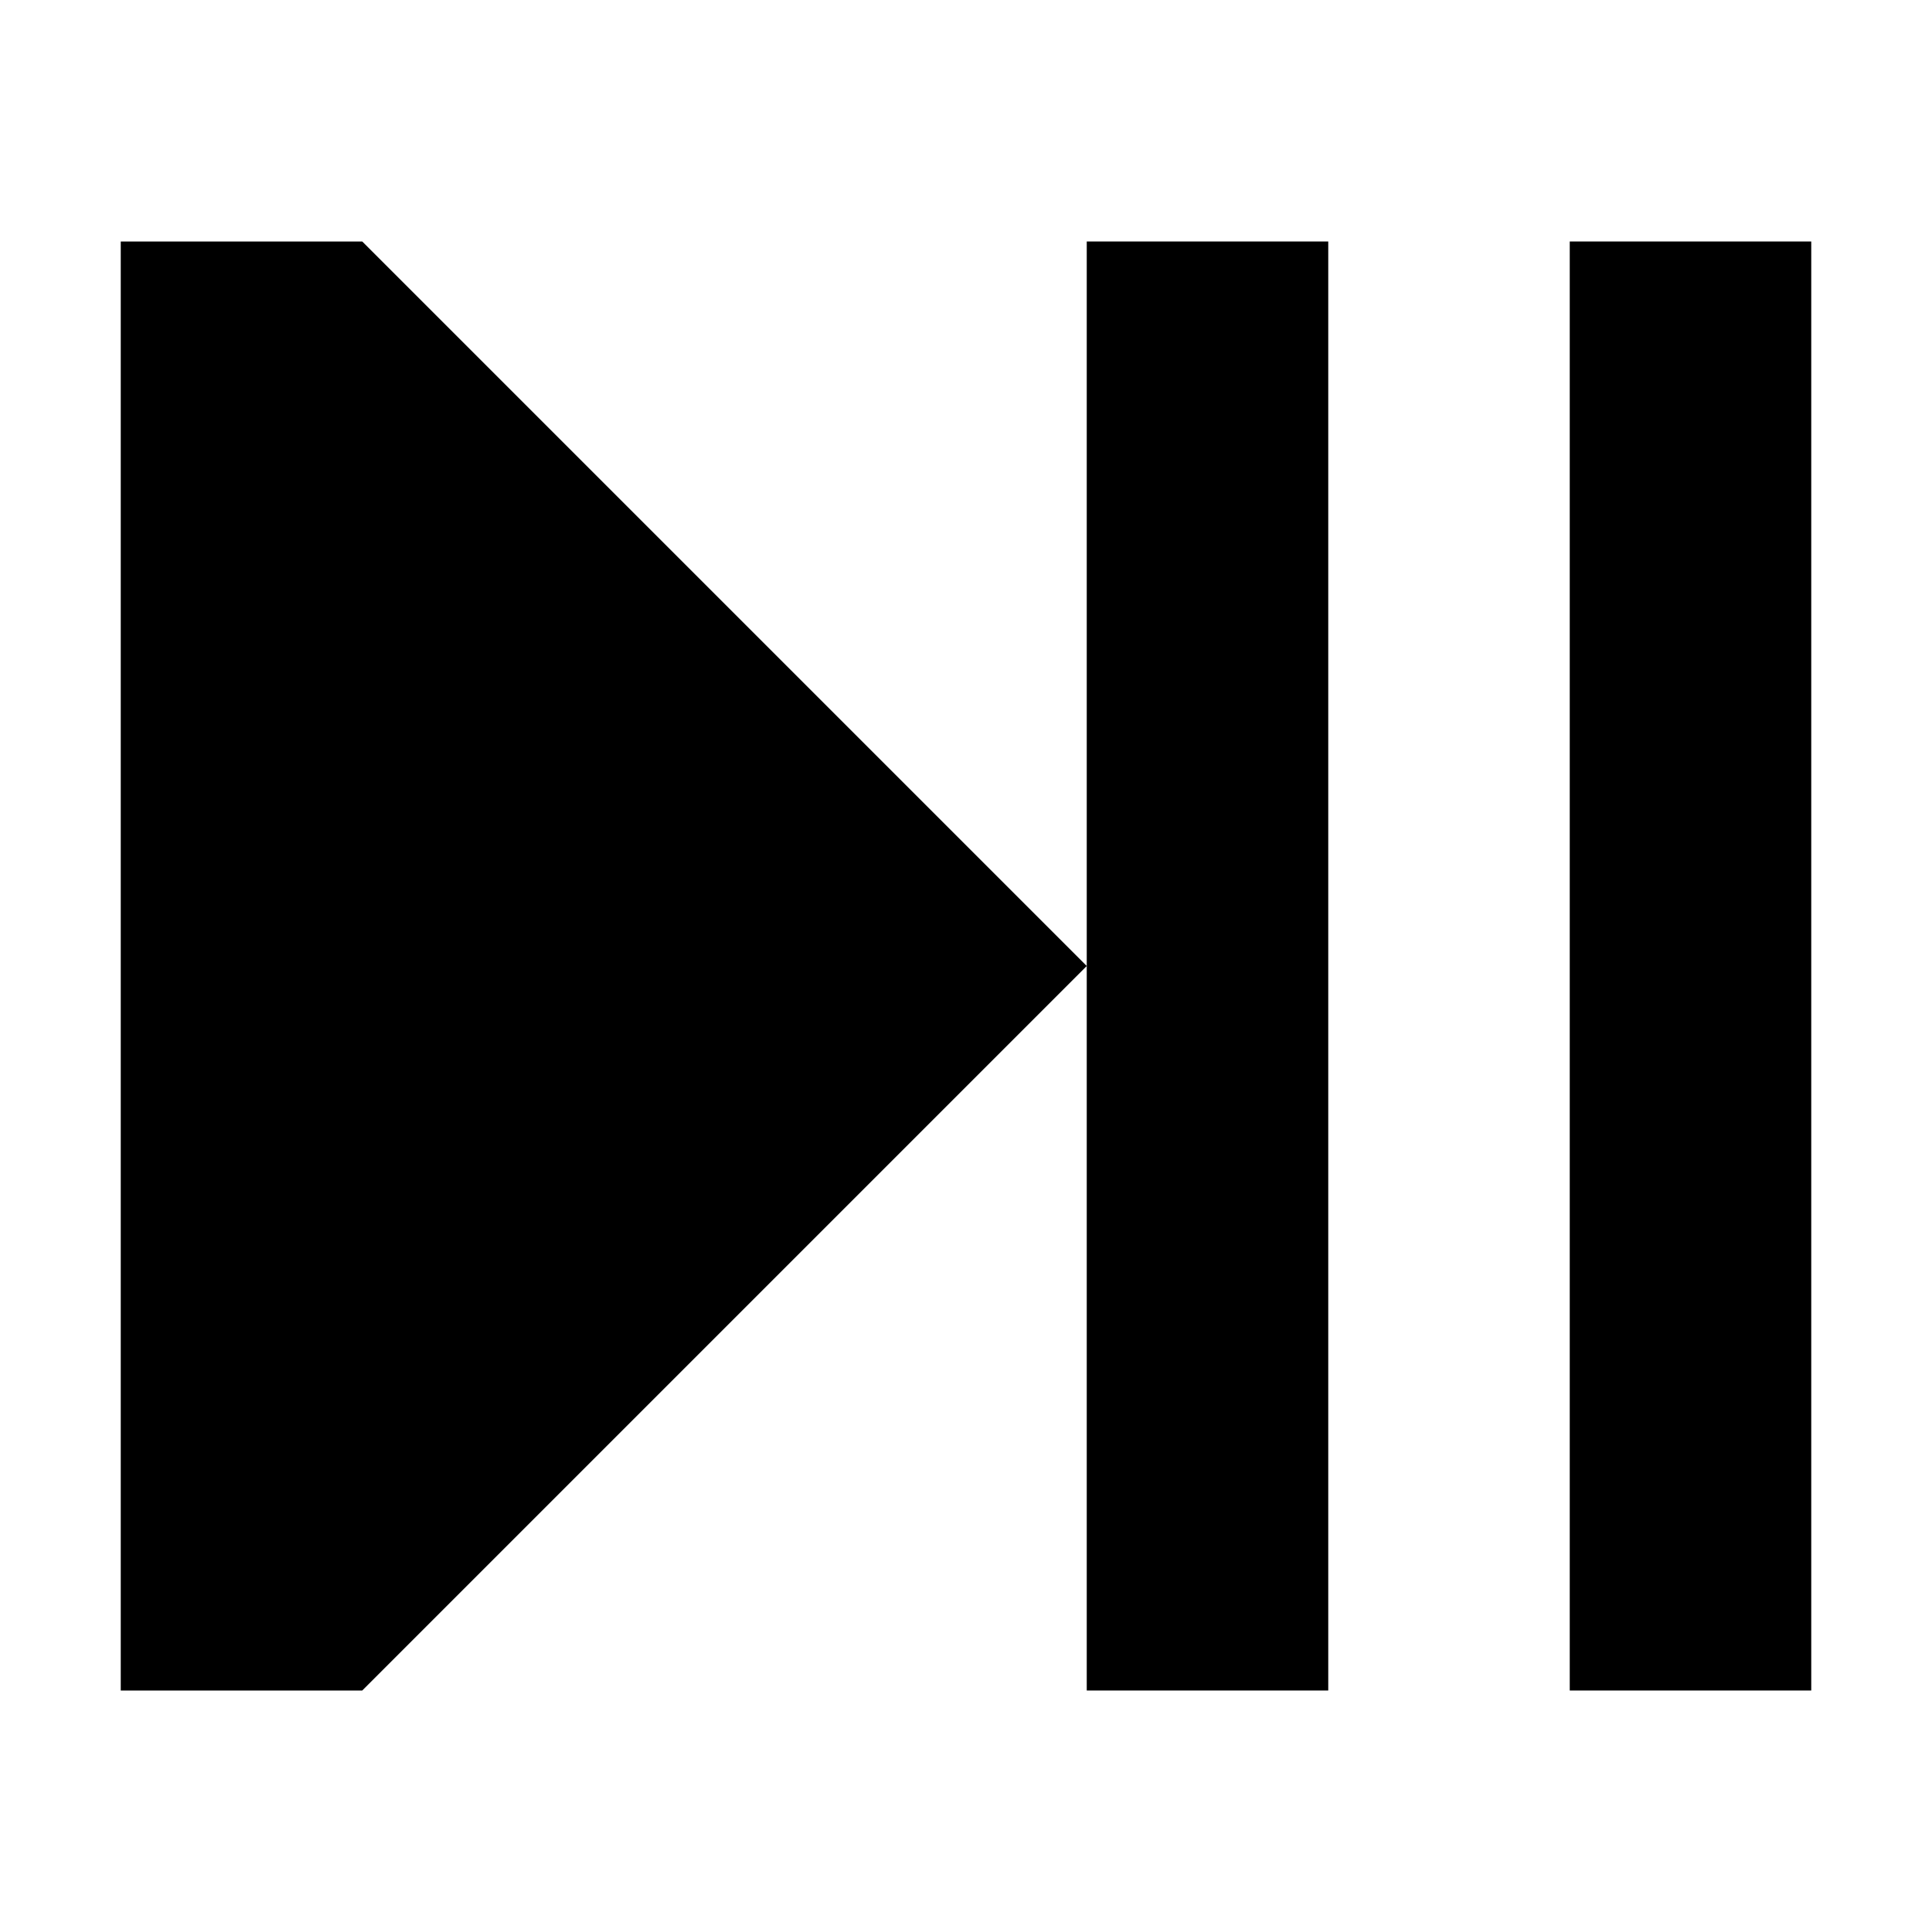
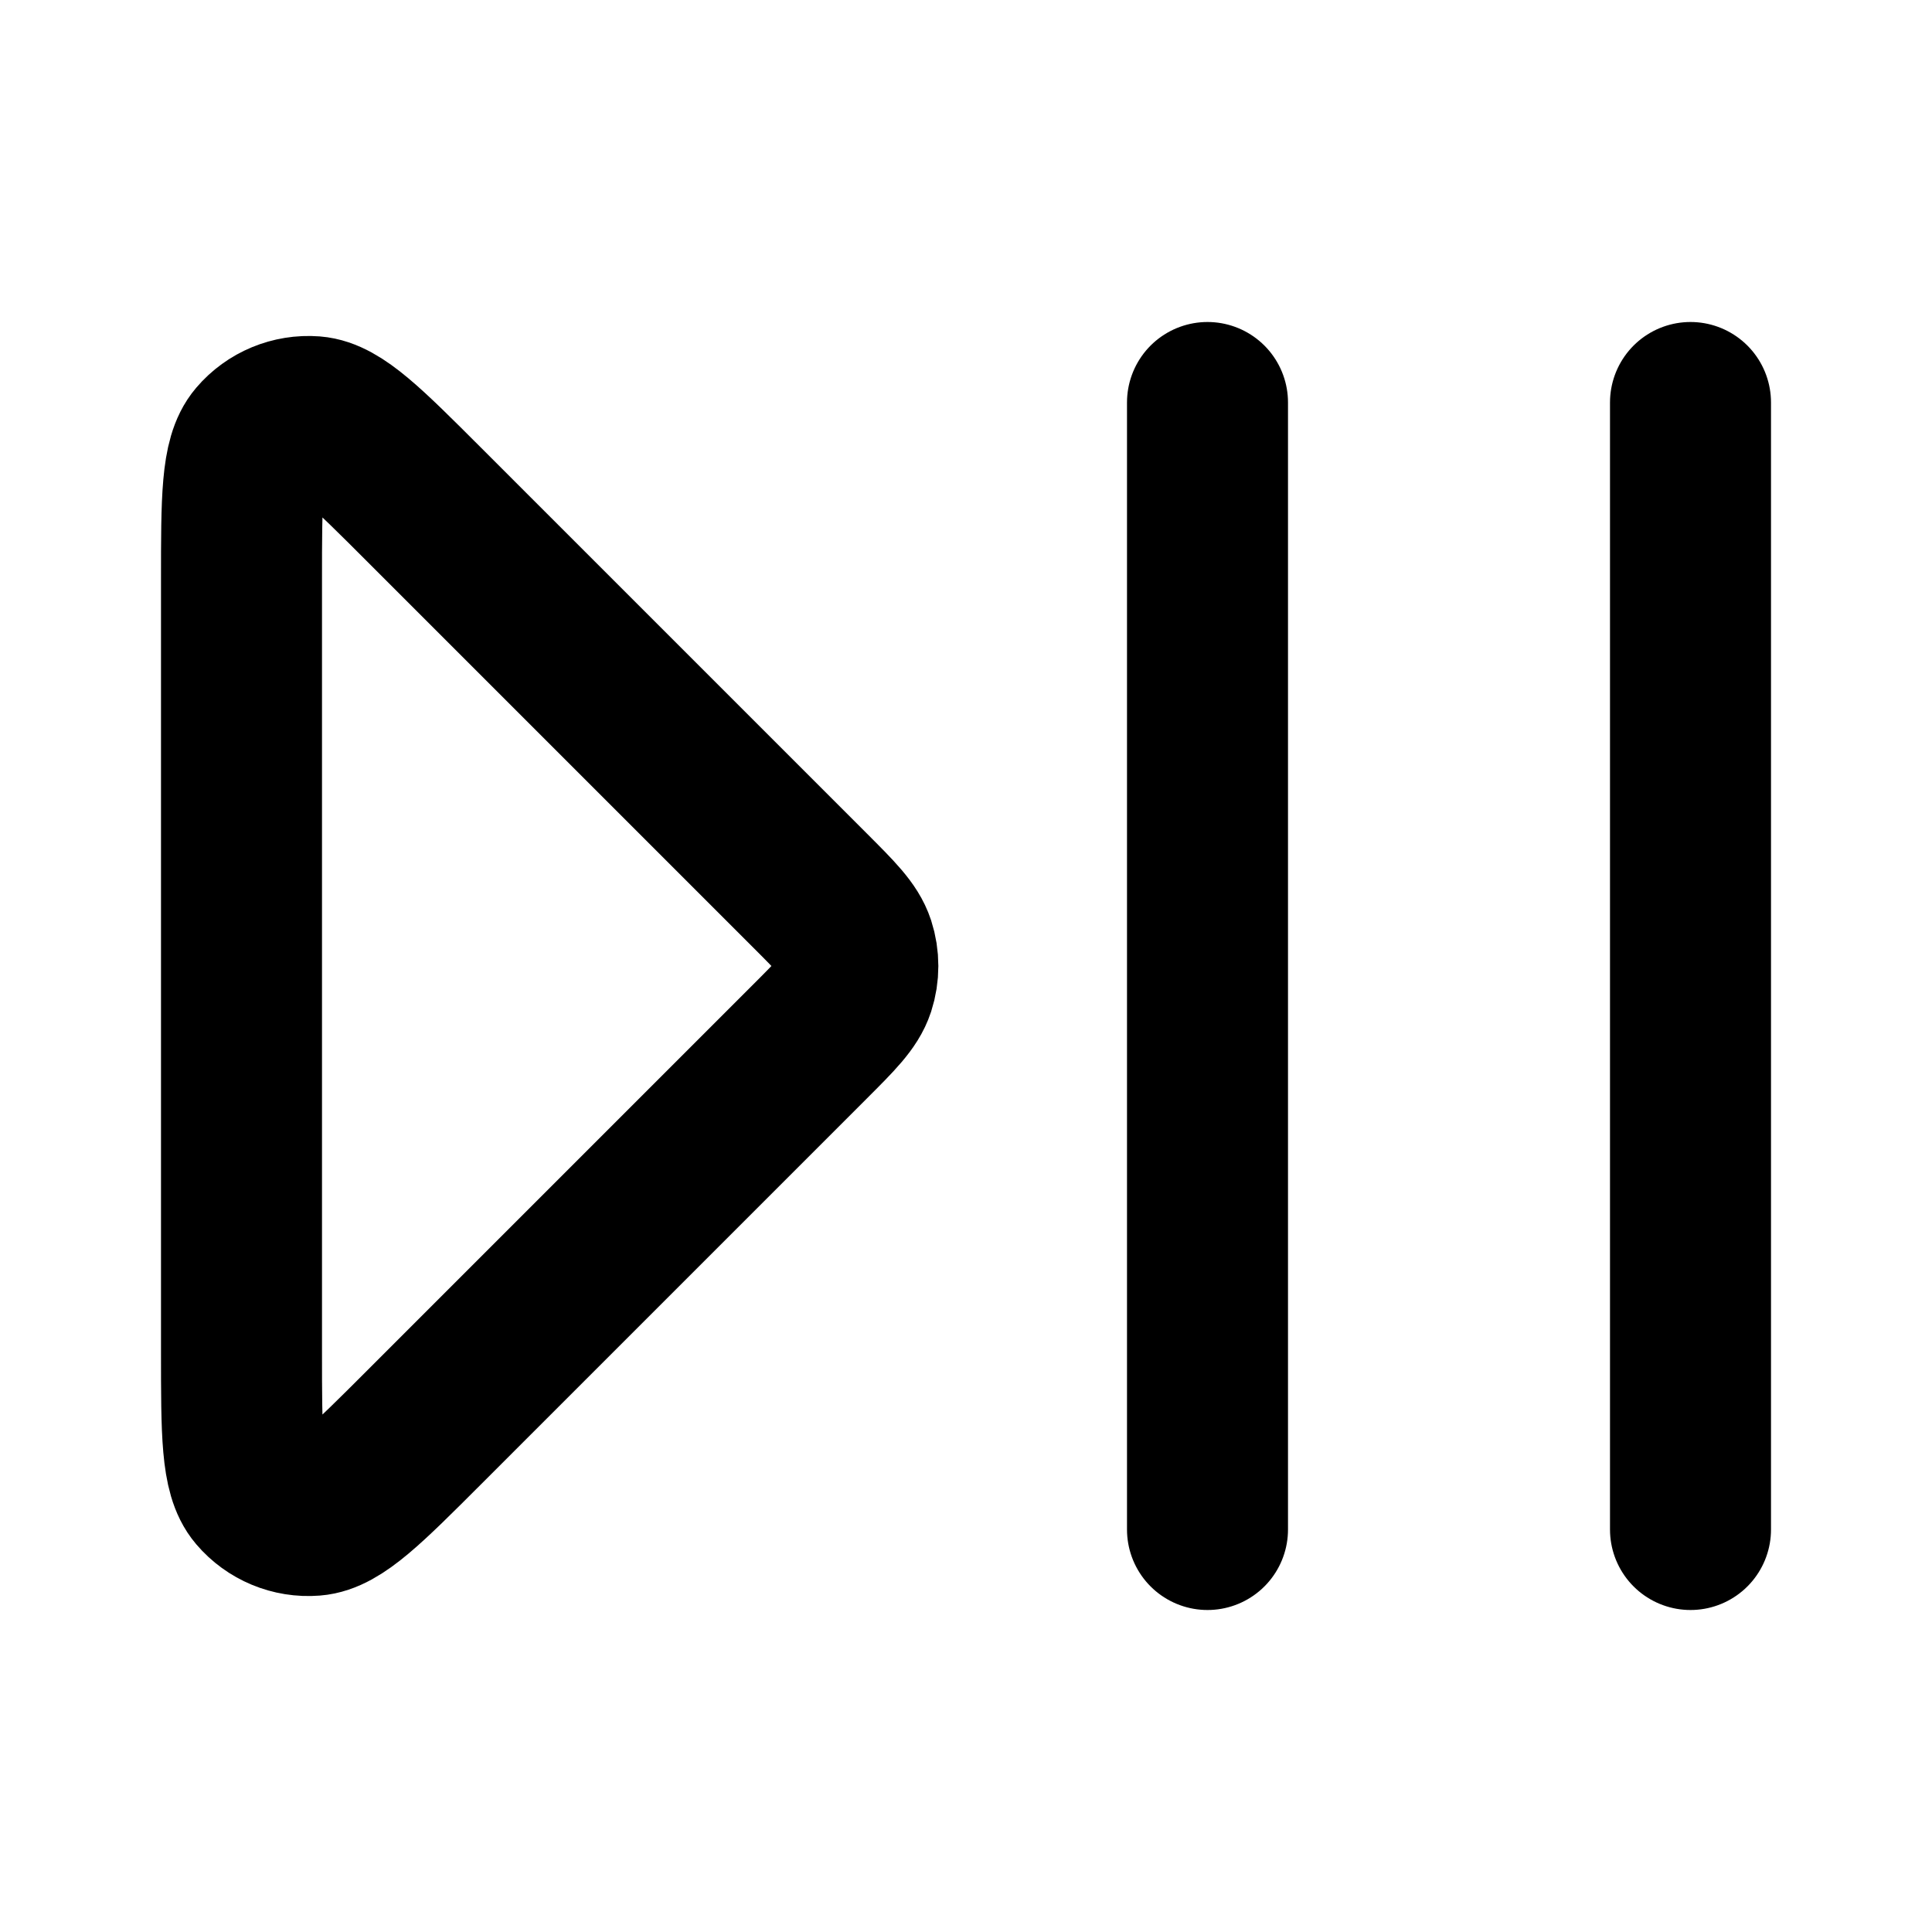
- <svg xmlns="http://www.w3.org/2000/svg" width="800px" height="800px" viewBox="0 0 16 16" fill="none">
-   <path d="M1 14H3L9 8L3 2H1V14Z" fill="#000000" />
-   <path d="M15 2H13V14H15V2Z" fill="#000000" />
-   <path d="M9 2H11V14H9V2Z" fill="#000000" />
+ <svg xmlns="http://www.w3.org/2000/svg" width="800px" height="800px" viewBox="0 0 24 24" fill="none">
+   <path d="M15 5V19M21 5V19M3 7.206V16.794C3 17.8 3 18.302 3.199 18.535C3.371 18.737 3.63 18.845 3.895 18.824C4.2 18.8 4.556 18.444 5.267 17.733L10.061 12.939C10.39 12.61 10.554 12.446 10.616 12.257C10.67 12.09 10.67 11.91 10.616 11.743C10.554 11.554 10.39 11.39 10.061 11.061L5.267 6.267C4.556 5.556 4.2 5.2 3.895 5.176C3.63 5.156 3.371 5.263 3.199 5.465C3 5.698 3 6.2 3 7.206Z" stroke="#000000" stroke-width="2" stroke-linecap="round" stroke-linejoin="round" />
</svg>
